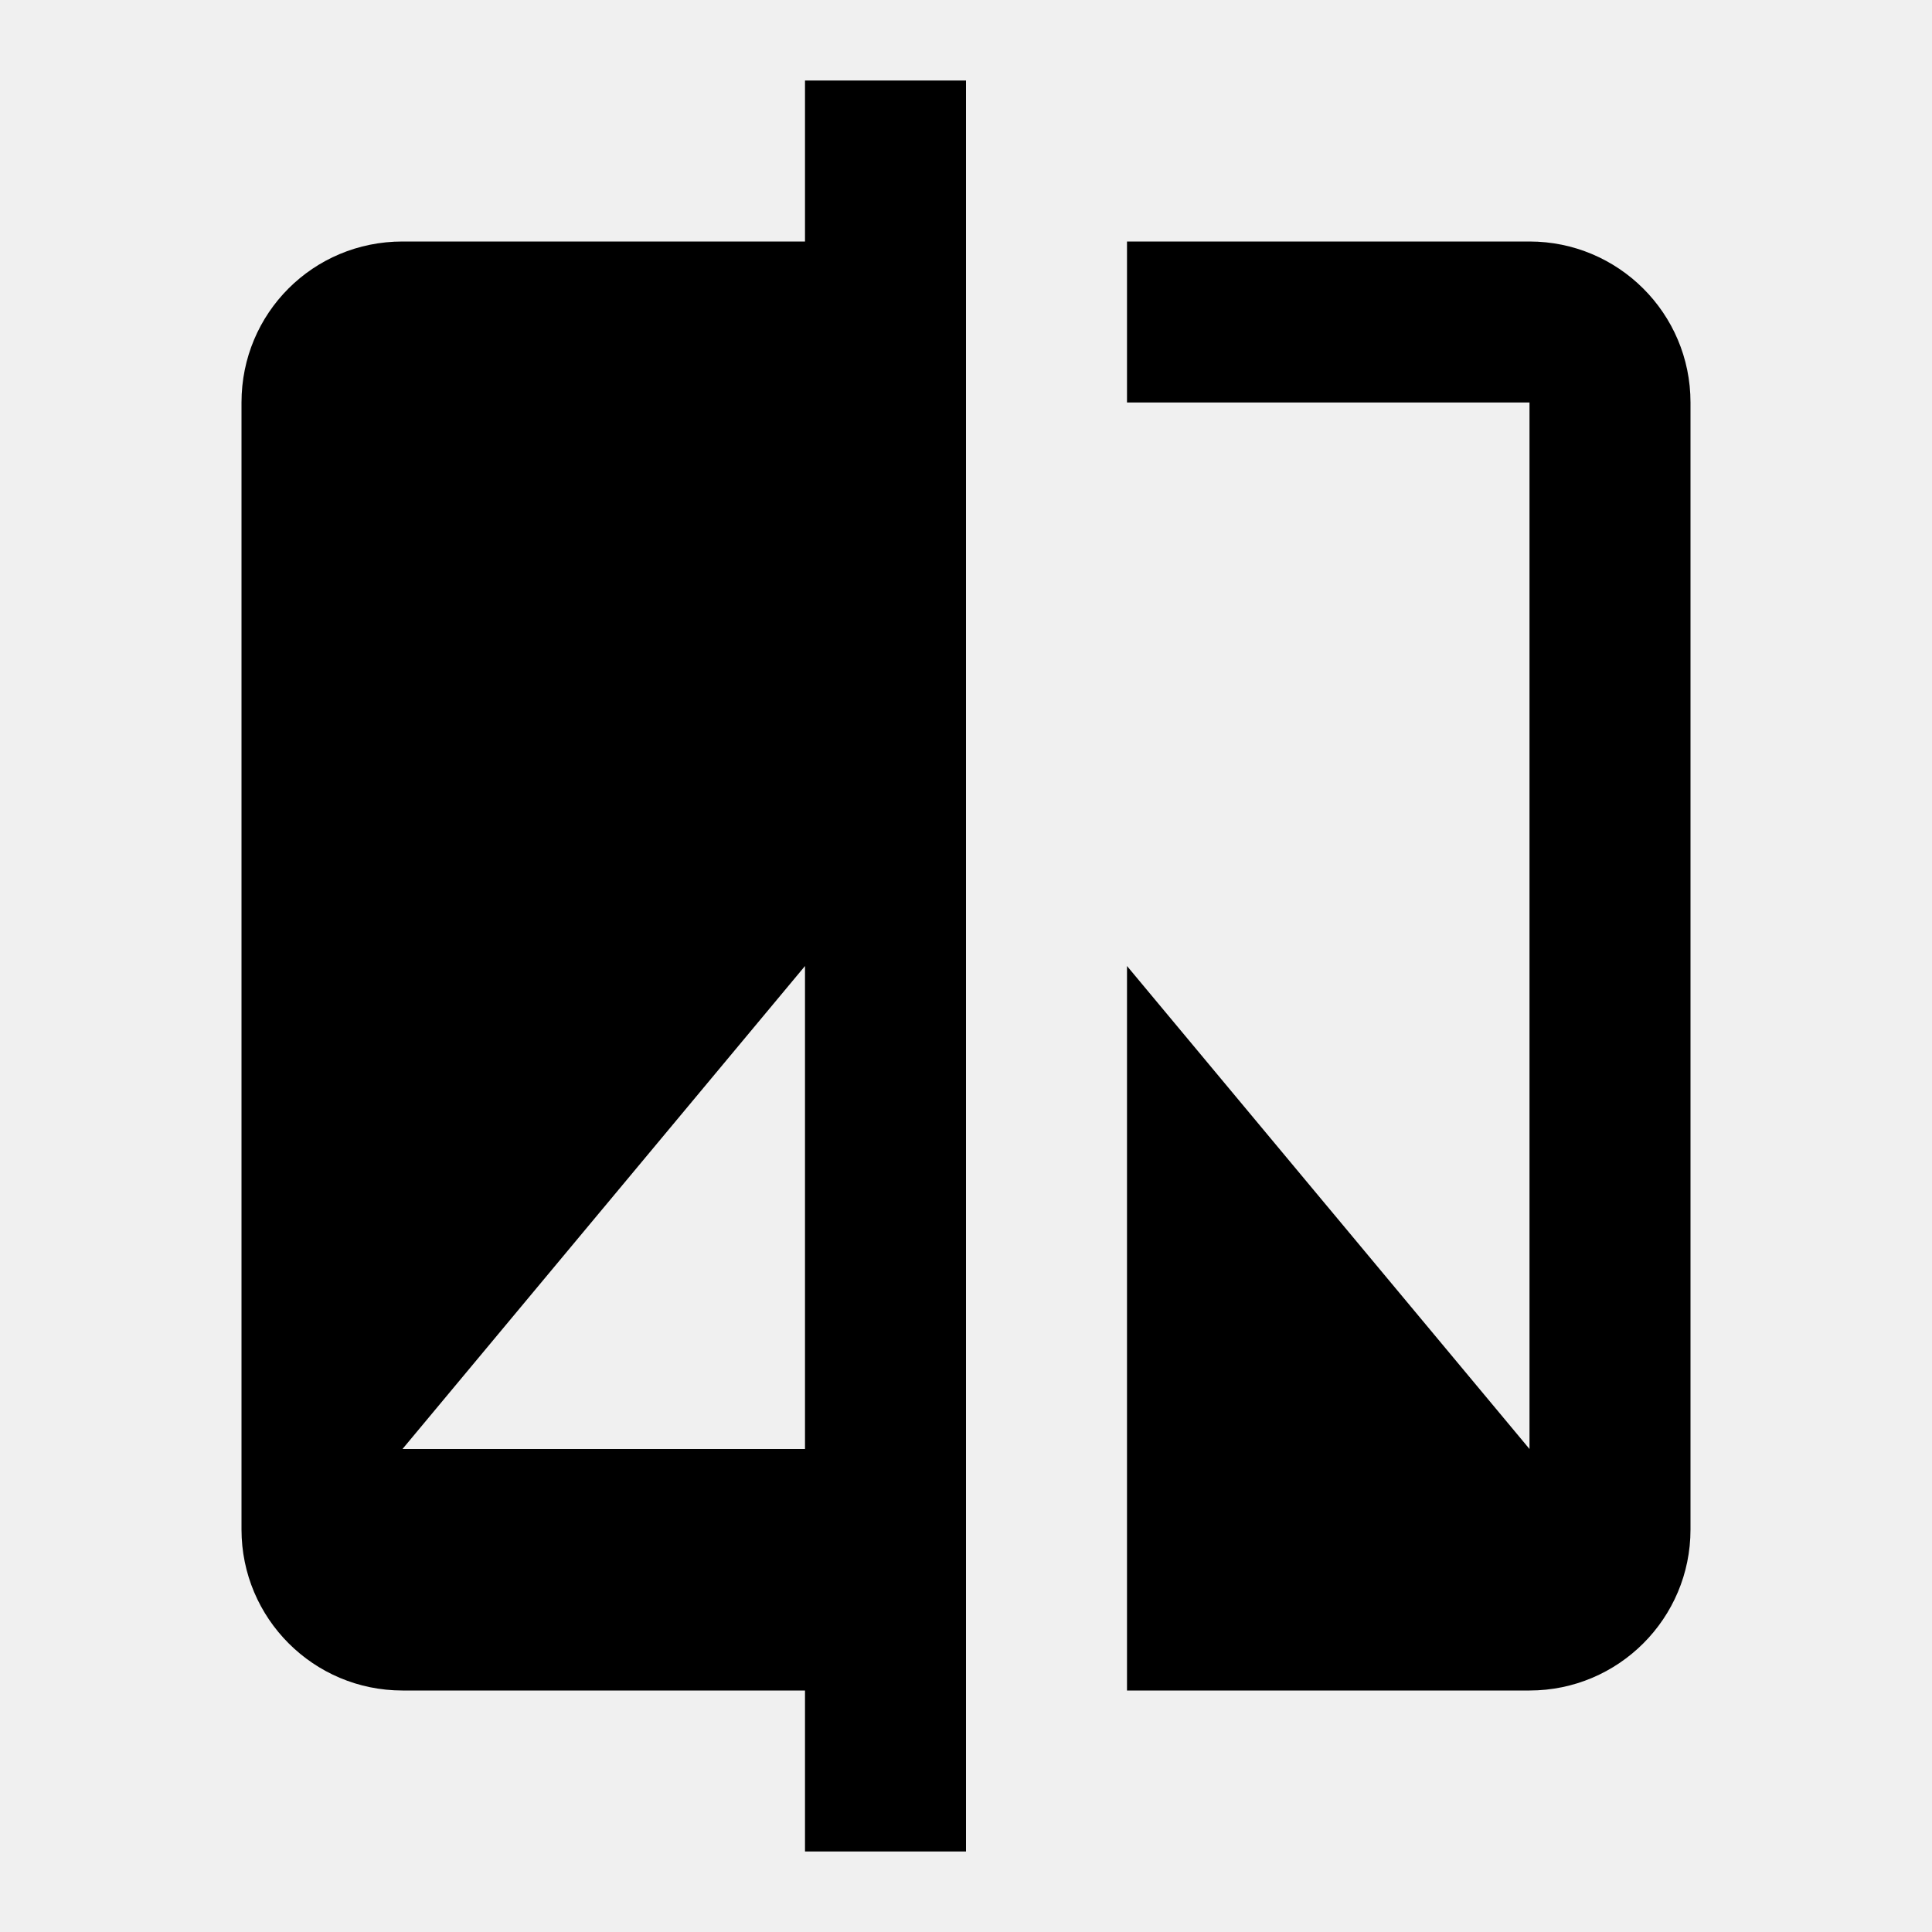
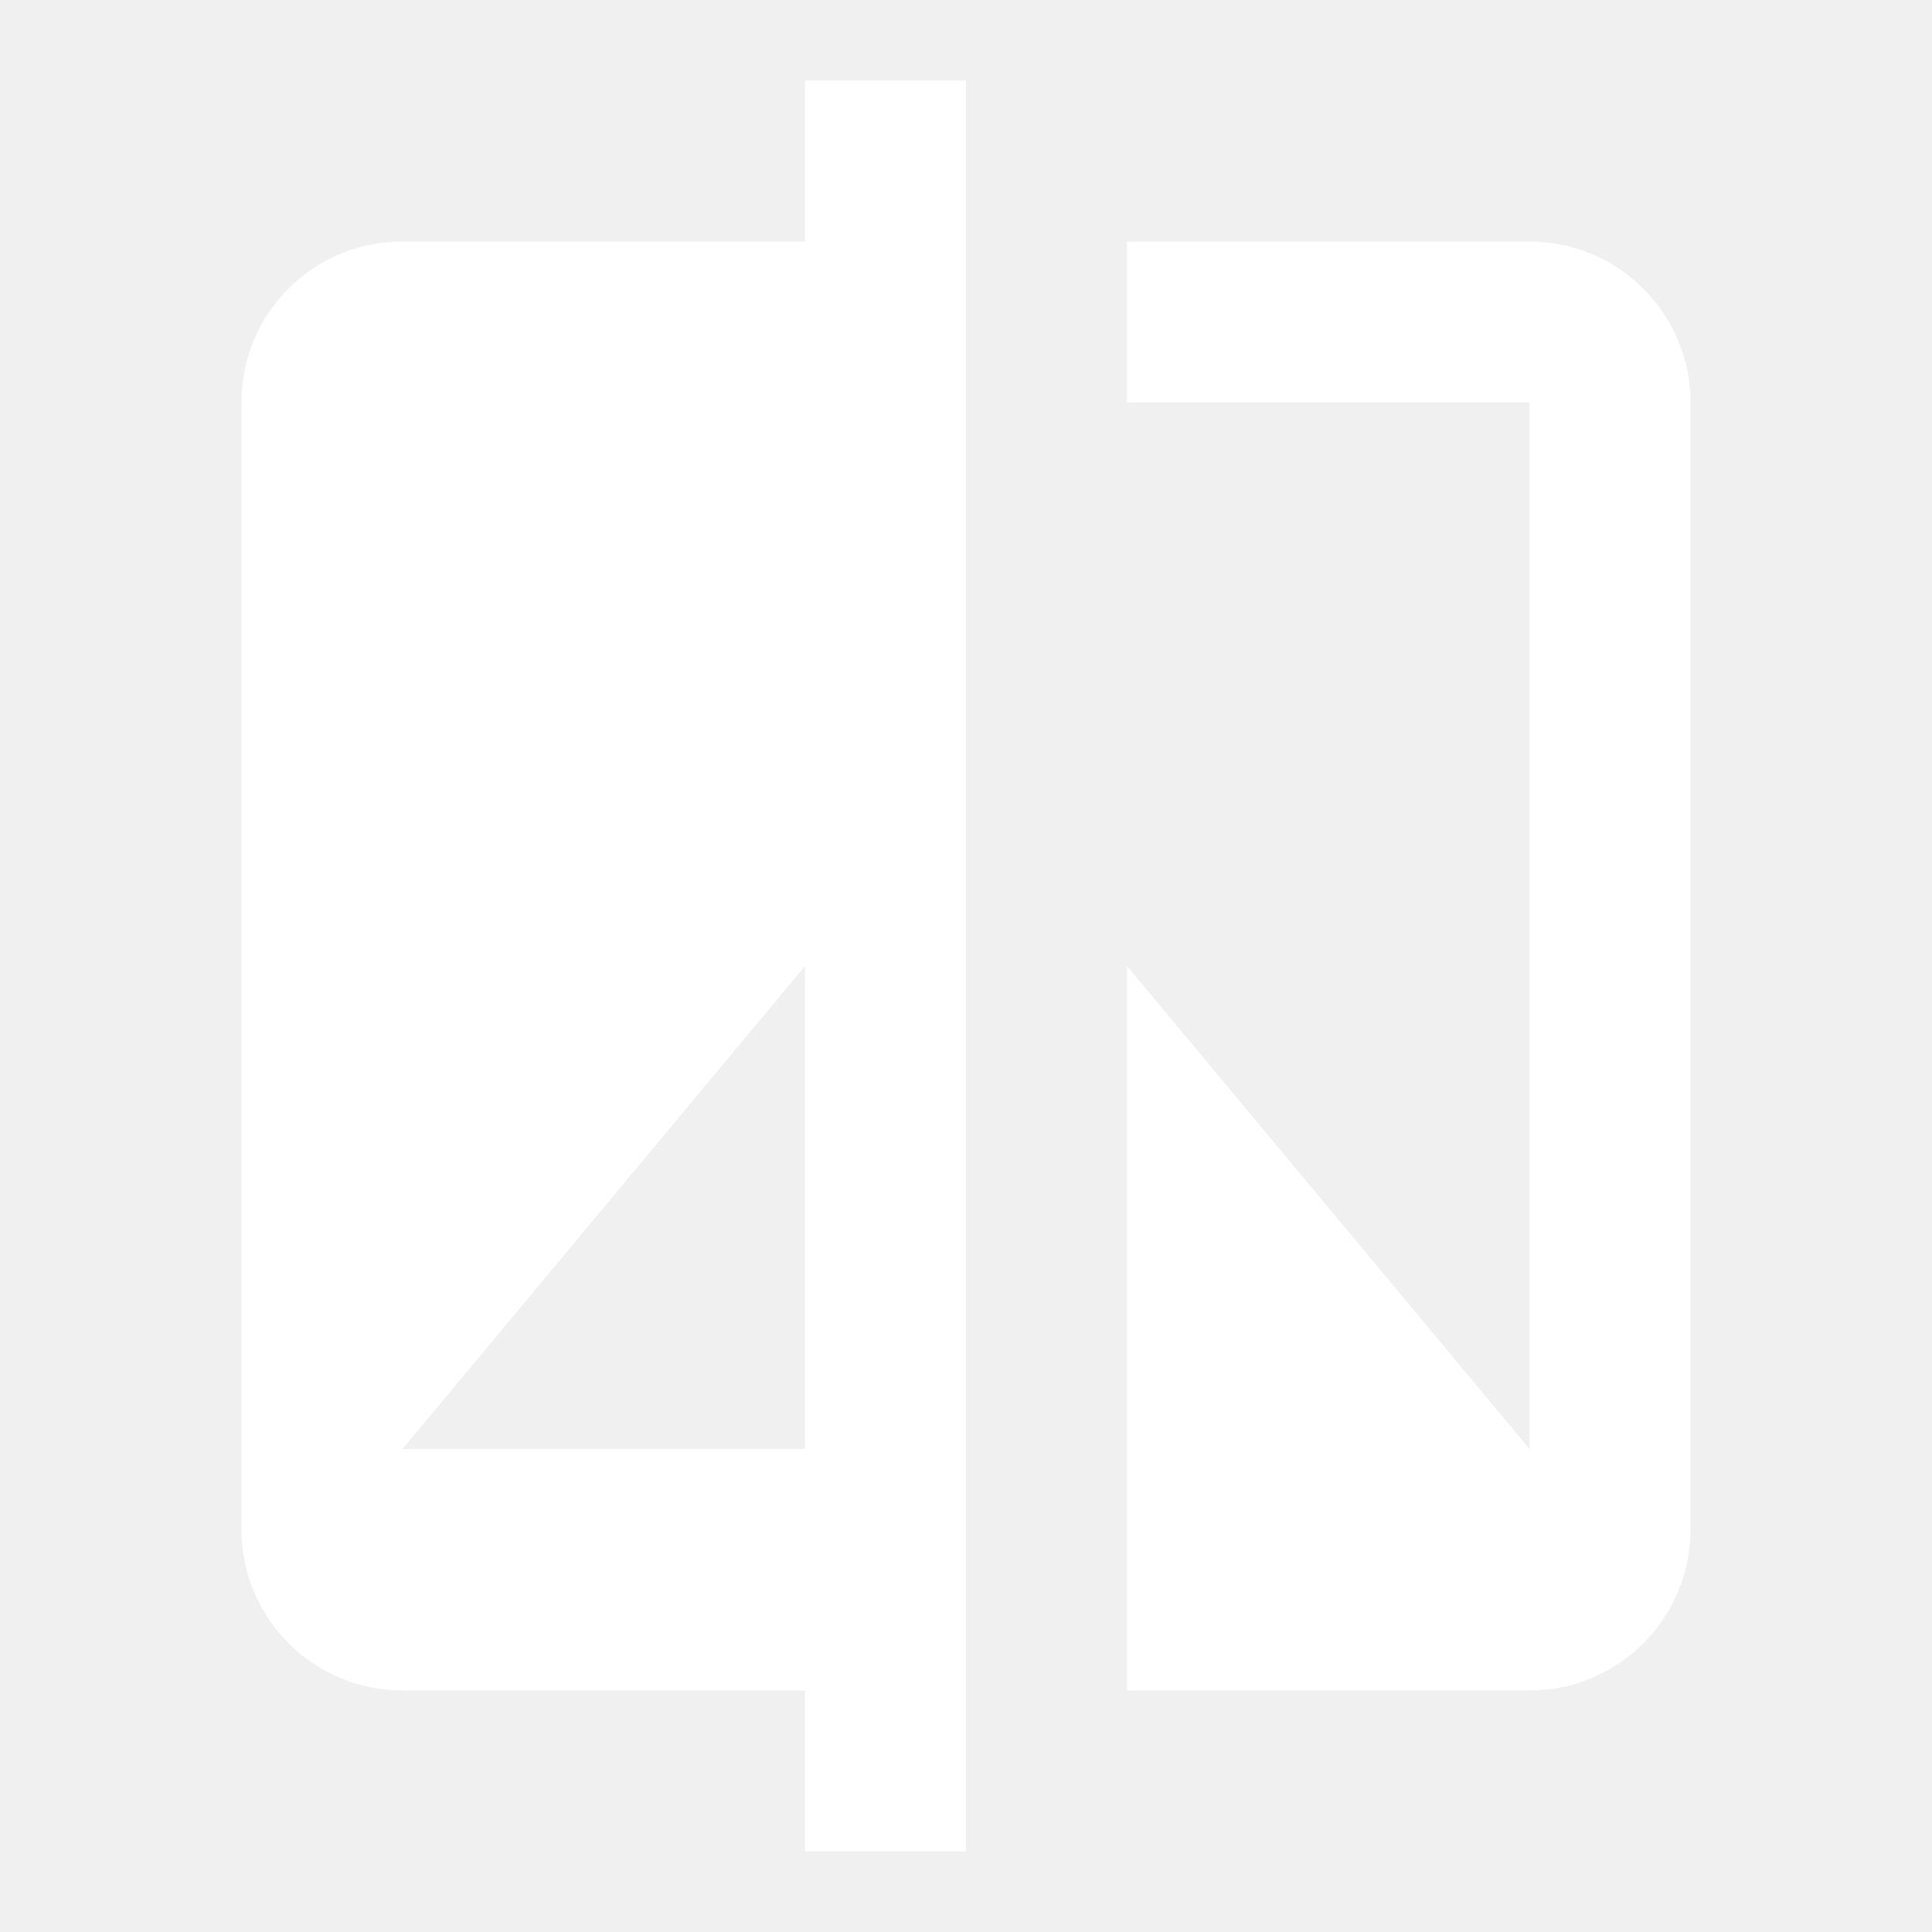
<svg xmlns="http://www.w3.org/2000/svg" id="mdi-compare" viewBox="0 0 24 24">
-   <path d="M19,3H14V5H19V18L14,12V21H19A2,2 0 0,0 21,19V5C21,3.89 20.1,3 19,3M10,18H5L10,12M10,3H5C3.89,3 3,3.89 3,5V19A2,2 0 0,0 5,21H10V23H12V1H10V3Z" />
+   <path d="M19,3H14V5H19V18L14,12V21H19A2,2 0 0,0 21,19V5C21,3.89 20.1,3 19,3M10,18H5L10,12M10,3H5C3.89,3 3,3.89 3,5V19A2,2 0 0,0 5,21H10V23H12V1H10V3Z" fill="#fff" />
</svg>
